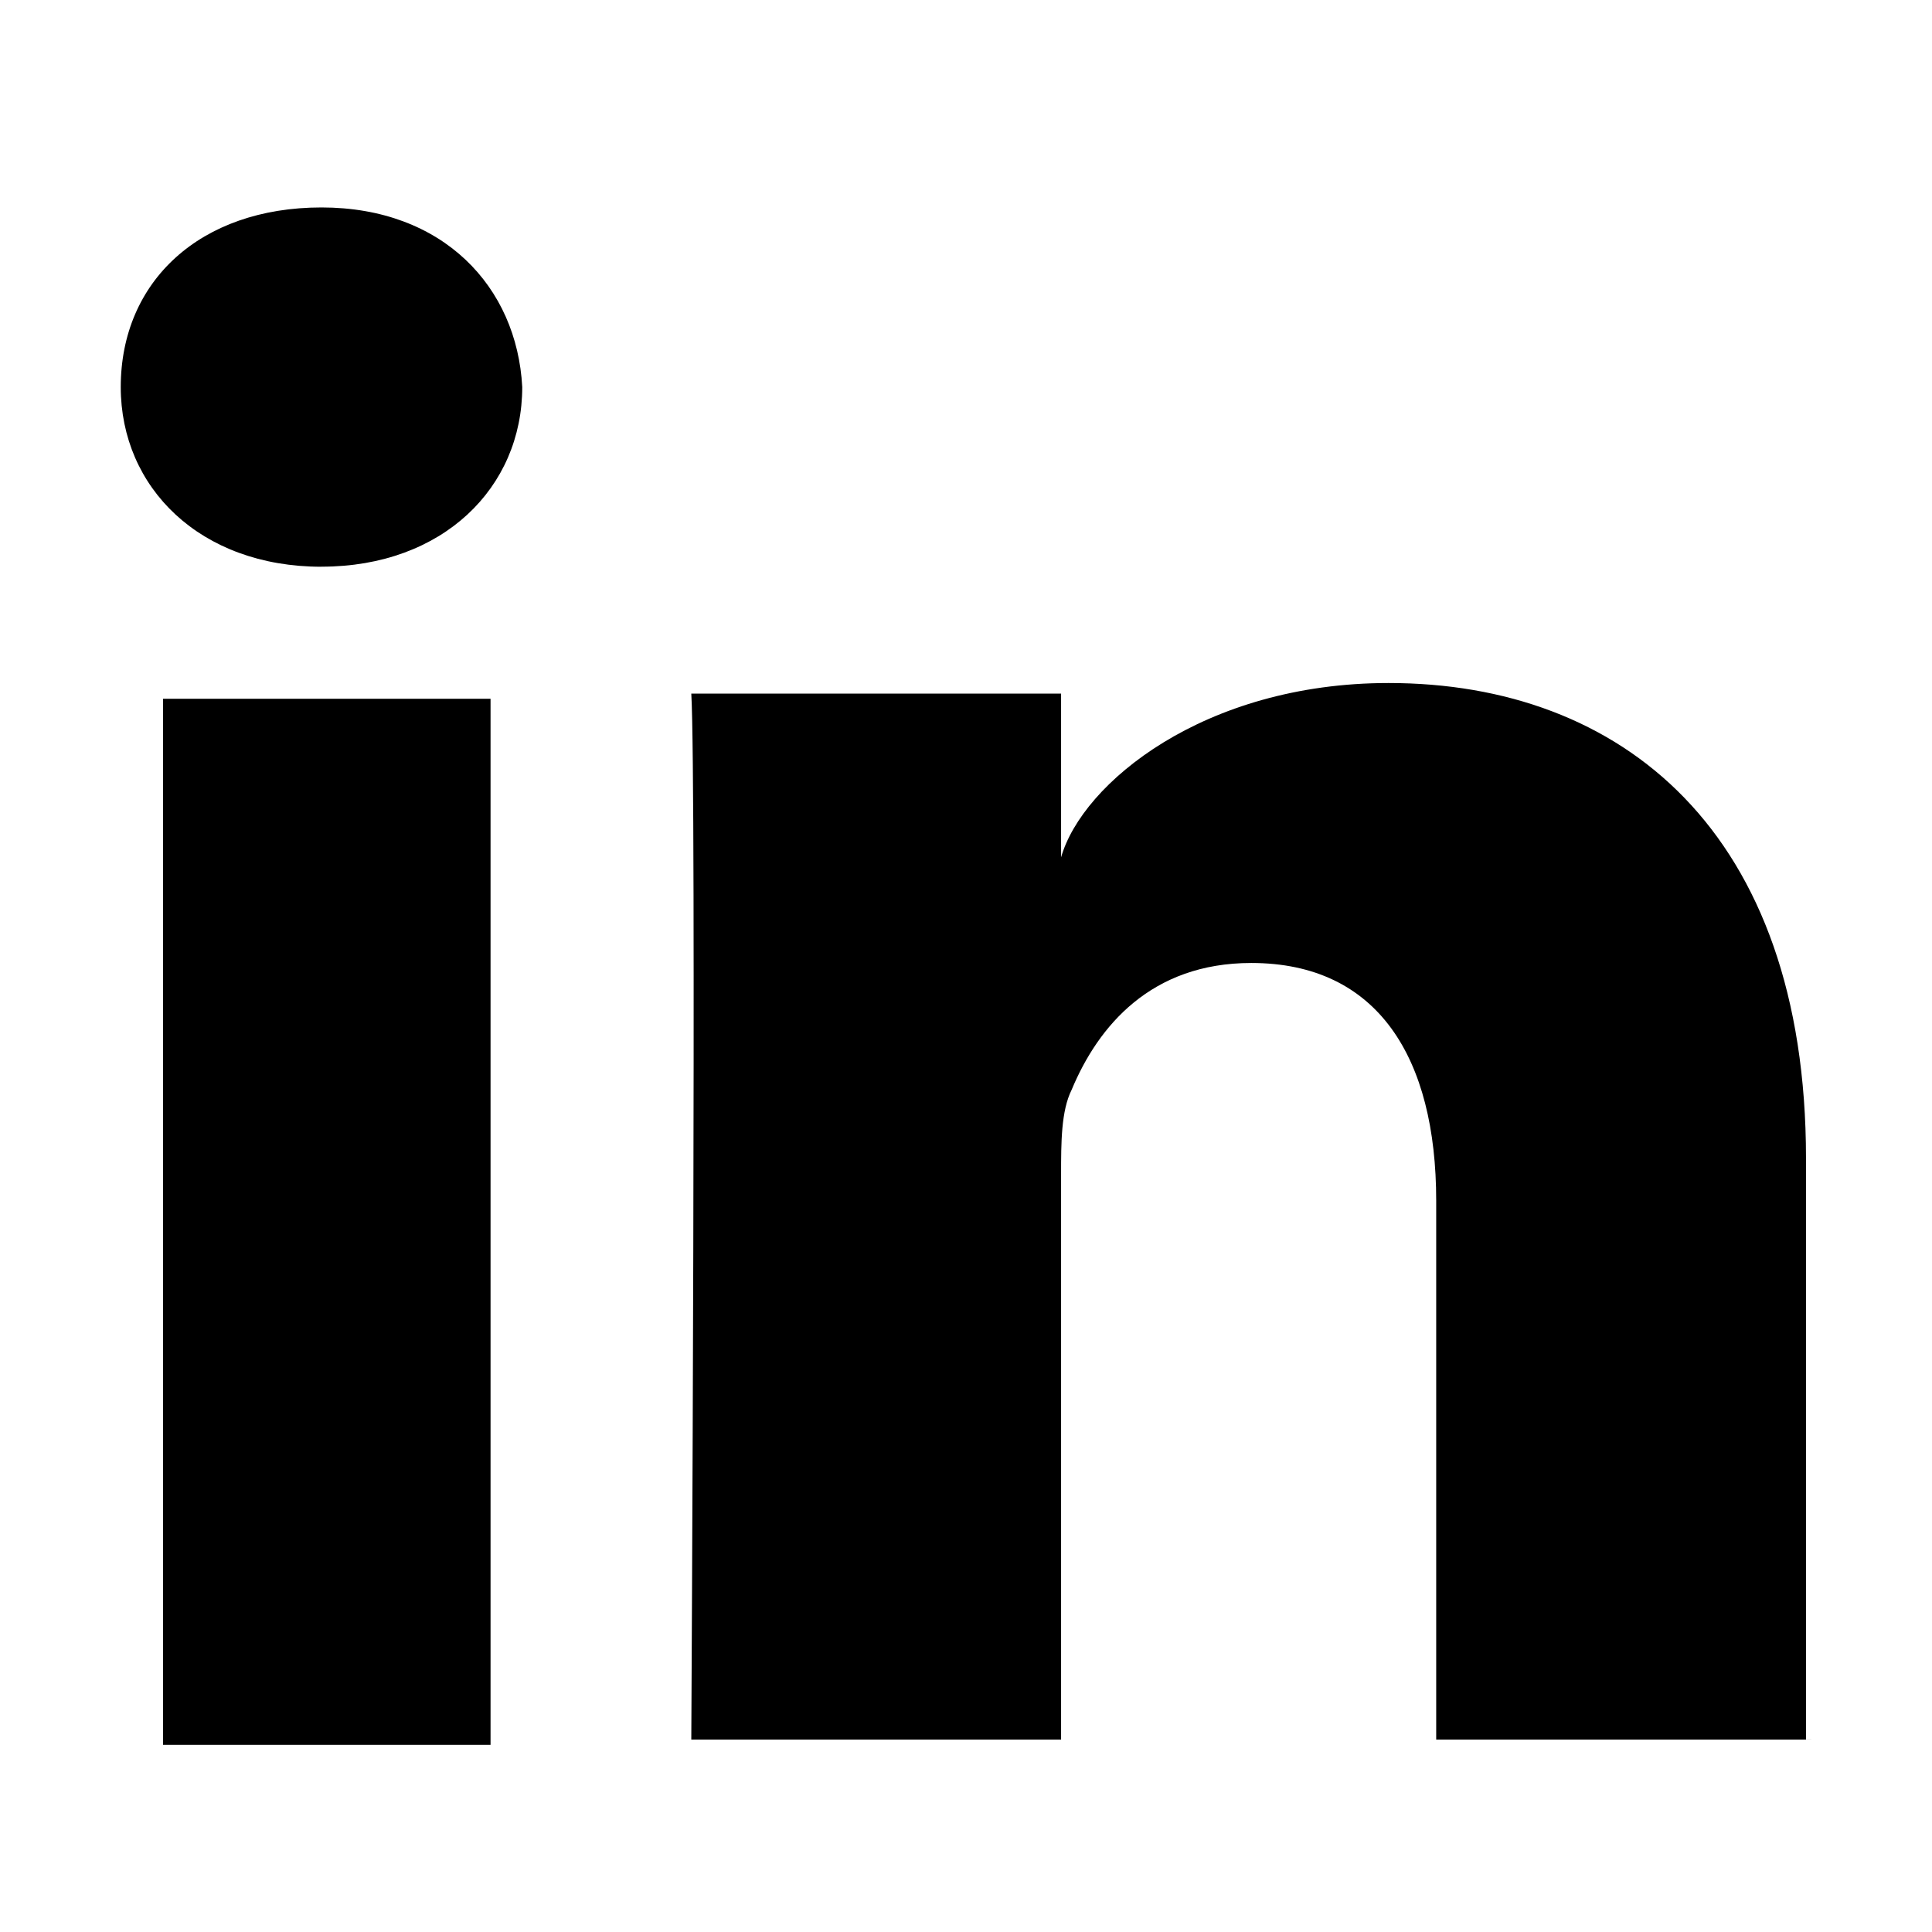
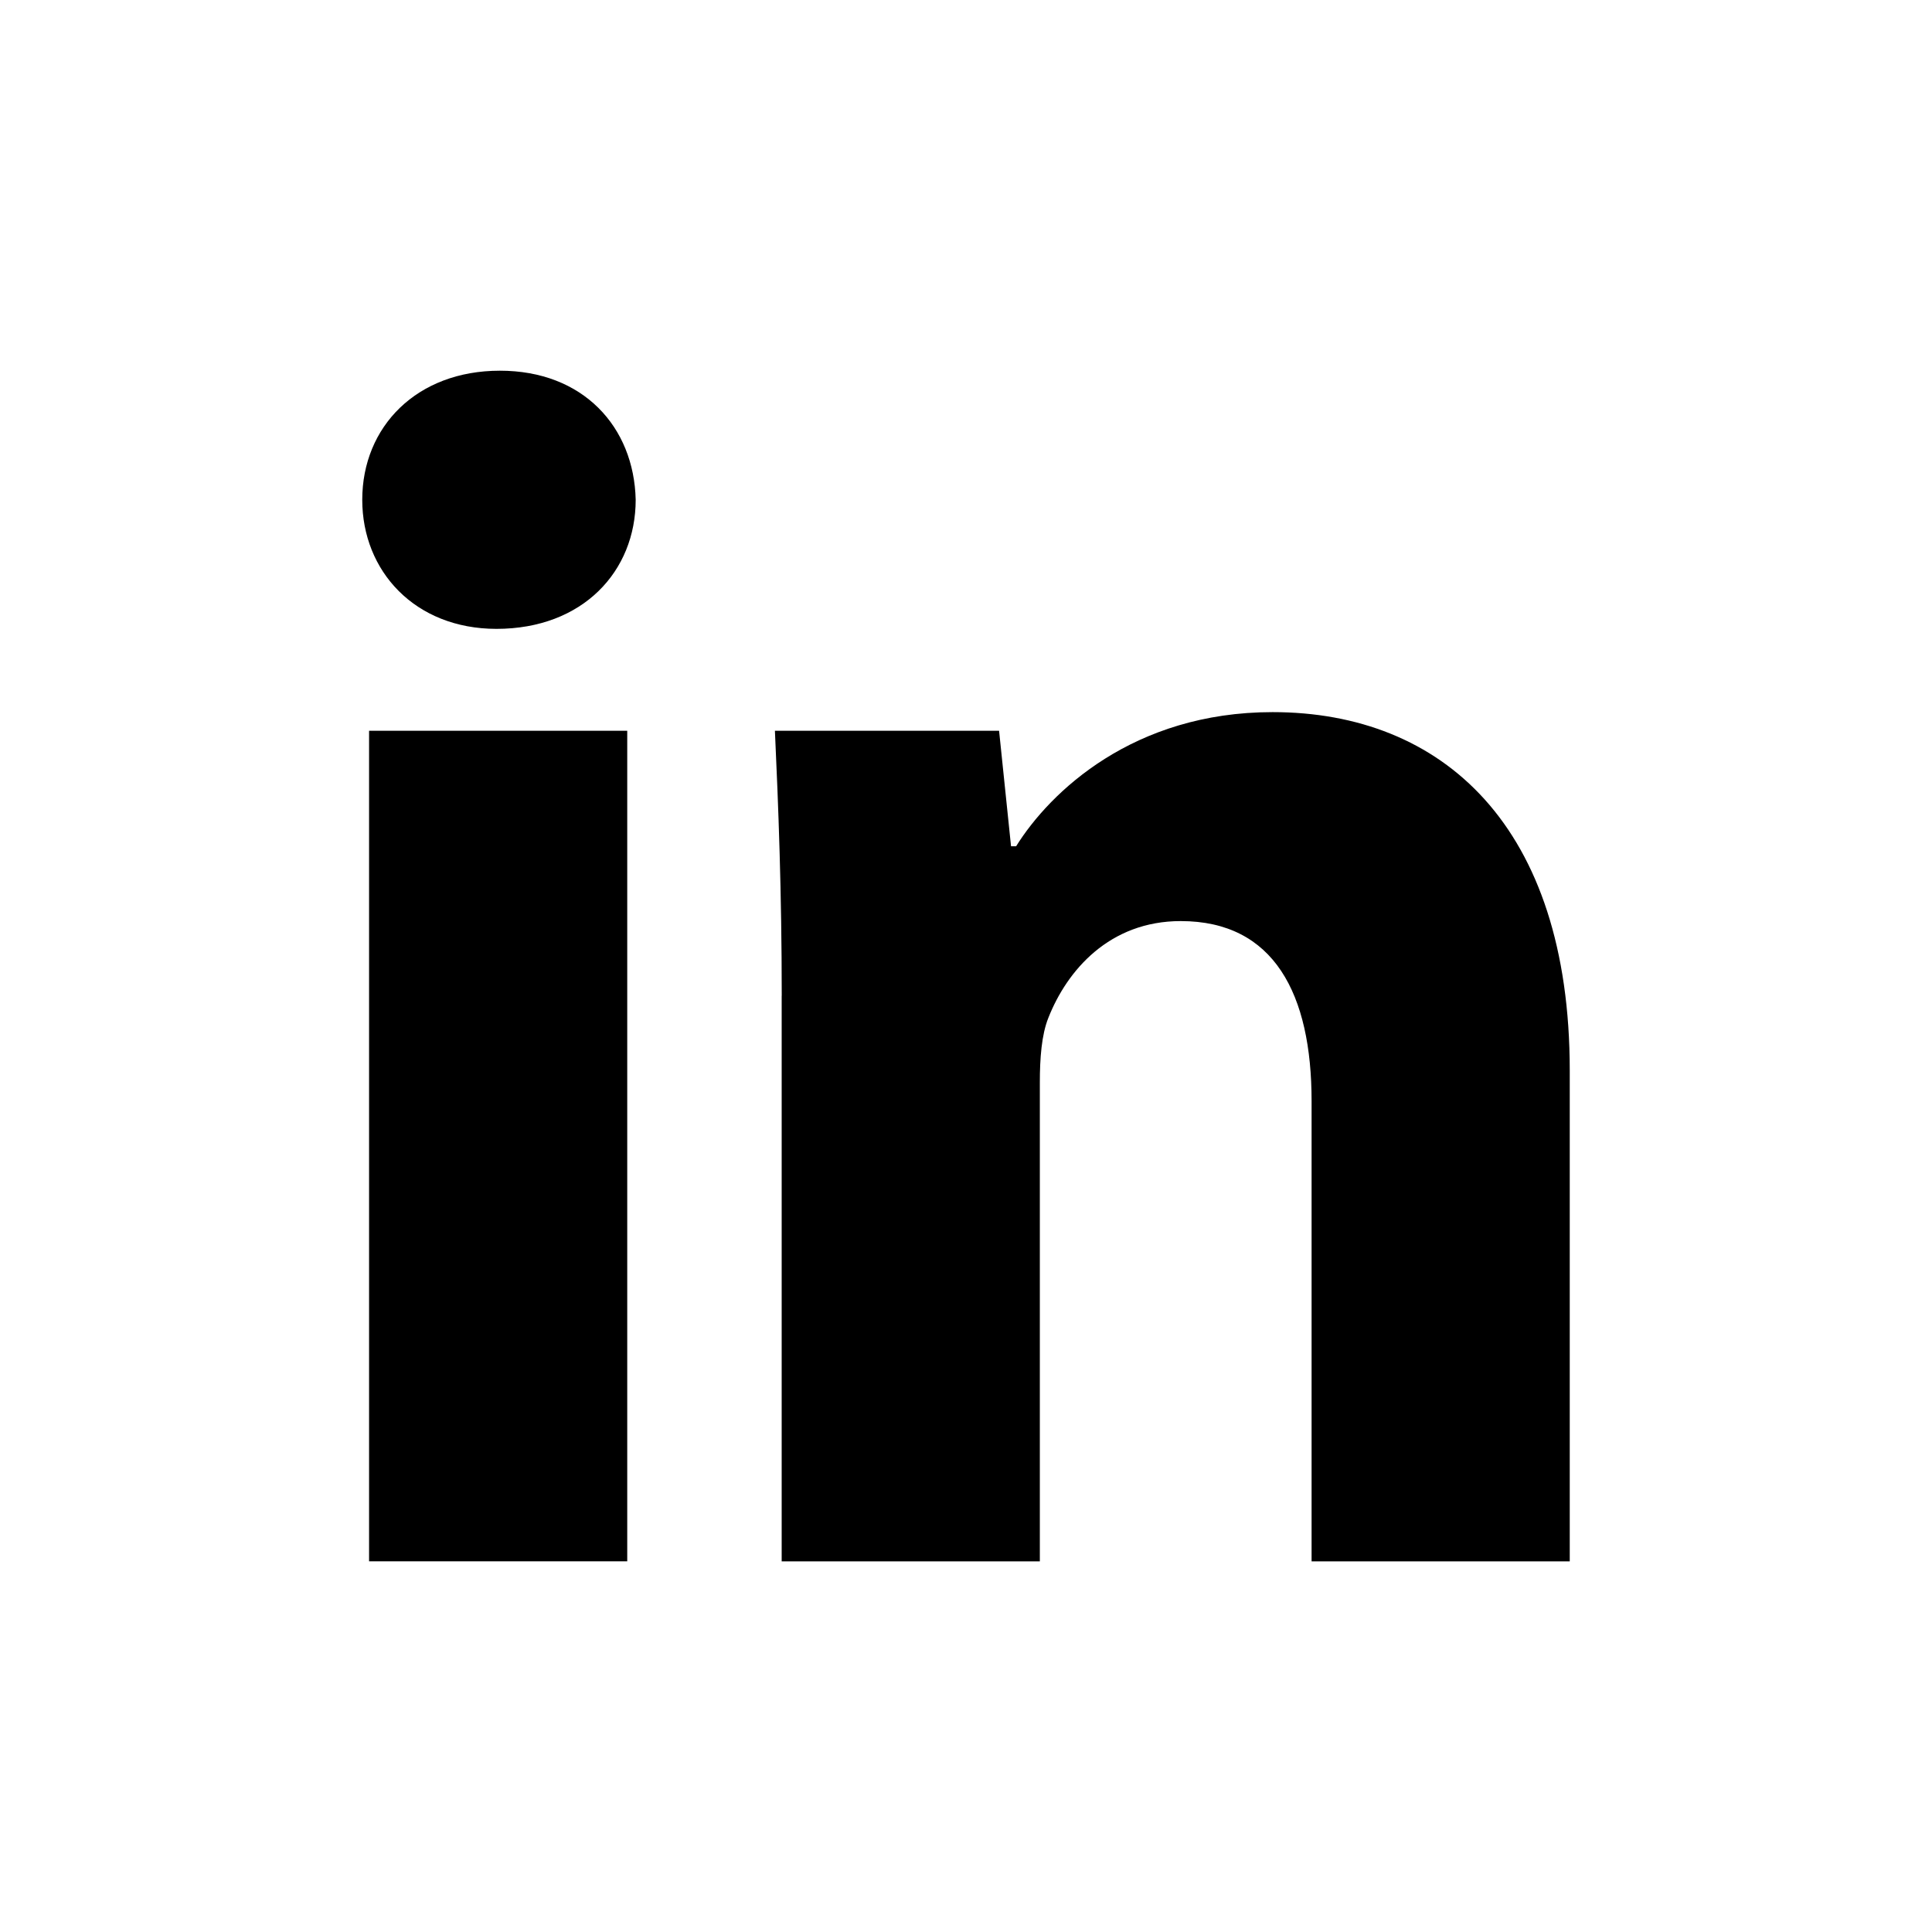
- <svg xmlns="http://www.w3.org/2000/svg" width="32" height="32" viewBox="0 0 32 32">
-   <path d="M30 28.813h-6.212v-8.925c0-2.363-.963-3.938-3.063-3.938-1.663 0-2.538 1.05-2.975 2.1-.175.35-.175.875-.175 1.4v9.363H11.45s.088-15.838 0-17.325h6.125V14.2c.35-1.225 2.363-2.887 5.425-2.887 3.85 0 6.913 2.45 6.913 7.874v9.625H30zM5.325 9.387C3.312 9.387 2 8.074 2 6.411c0-1.75 1.313-2.975 3.325-2.975 2.013 0 3.237 1.313 3.325 2.975 0 1.663-1.313 2.975-3.325 2.975zM2.7 11.574h5.425V28.9H2.7V11.575z" />
+ <svg xmlns="http://www.w3.org/2000/svg" viewBox="0 0 32 32">
+   <path d="M10.529 8.278c0 1.181-.872 2.138-2.307 2.138C6.872 10.415 6 9.459 6 8.278c0-1.209.901-2.138 2.279-2.138 1.378-.001 2.222.928 2.25 2.138zM6.113 25.86V12.104h4.276V25.86H6.113zm6.835-9.368c0-1.716-.056-3.15-.113-4.388h3.713l.198 1.913h.084c.562-.901 1.941-2.222 4.248-2.222 2.812 0 4.922 1.885 4.922 5.936v8.13h-4.276v-7.623c0-1.772-.62-2.982-2.167-2.982-1.181 0-1.883.816-2.193 1.603-.113.281-.141.674-.141 1.069v7.933h-4.276v-9.369z" />
</svg>
